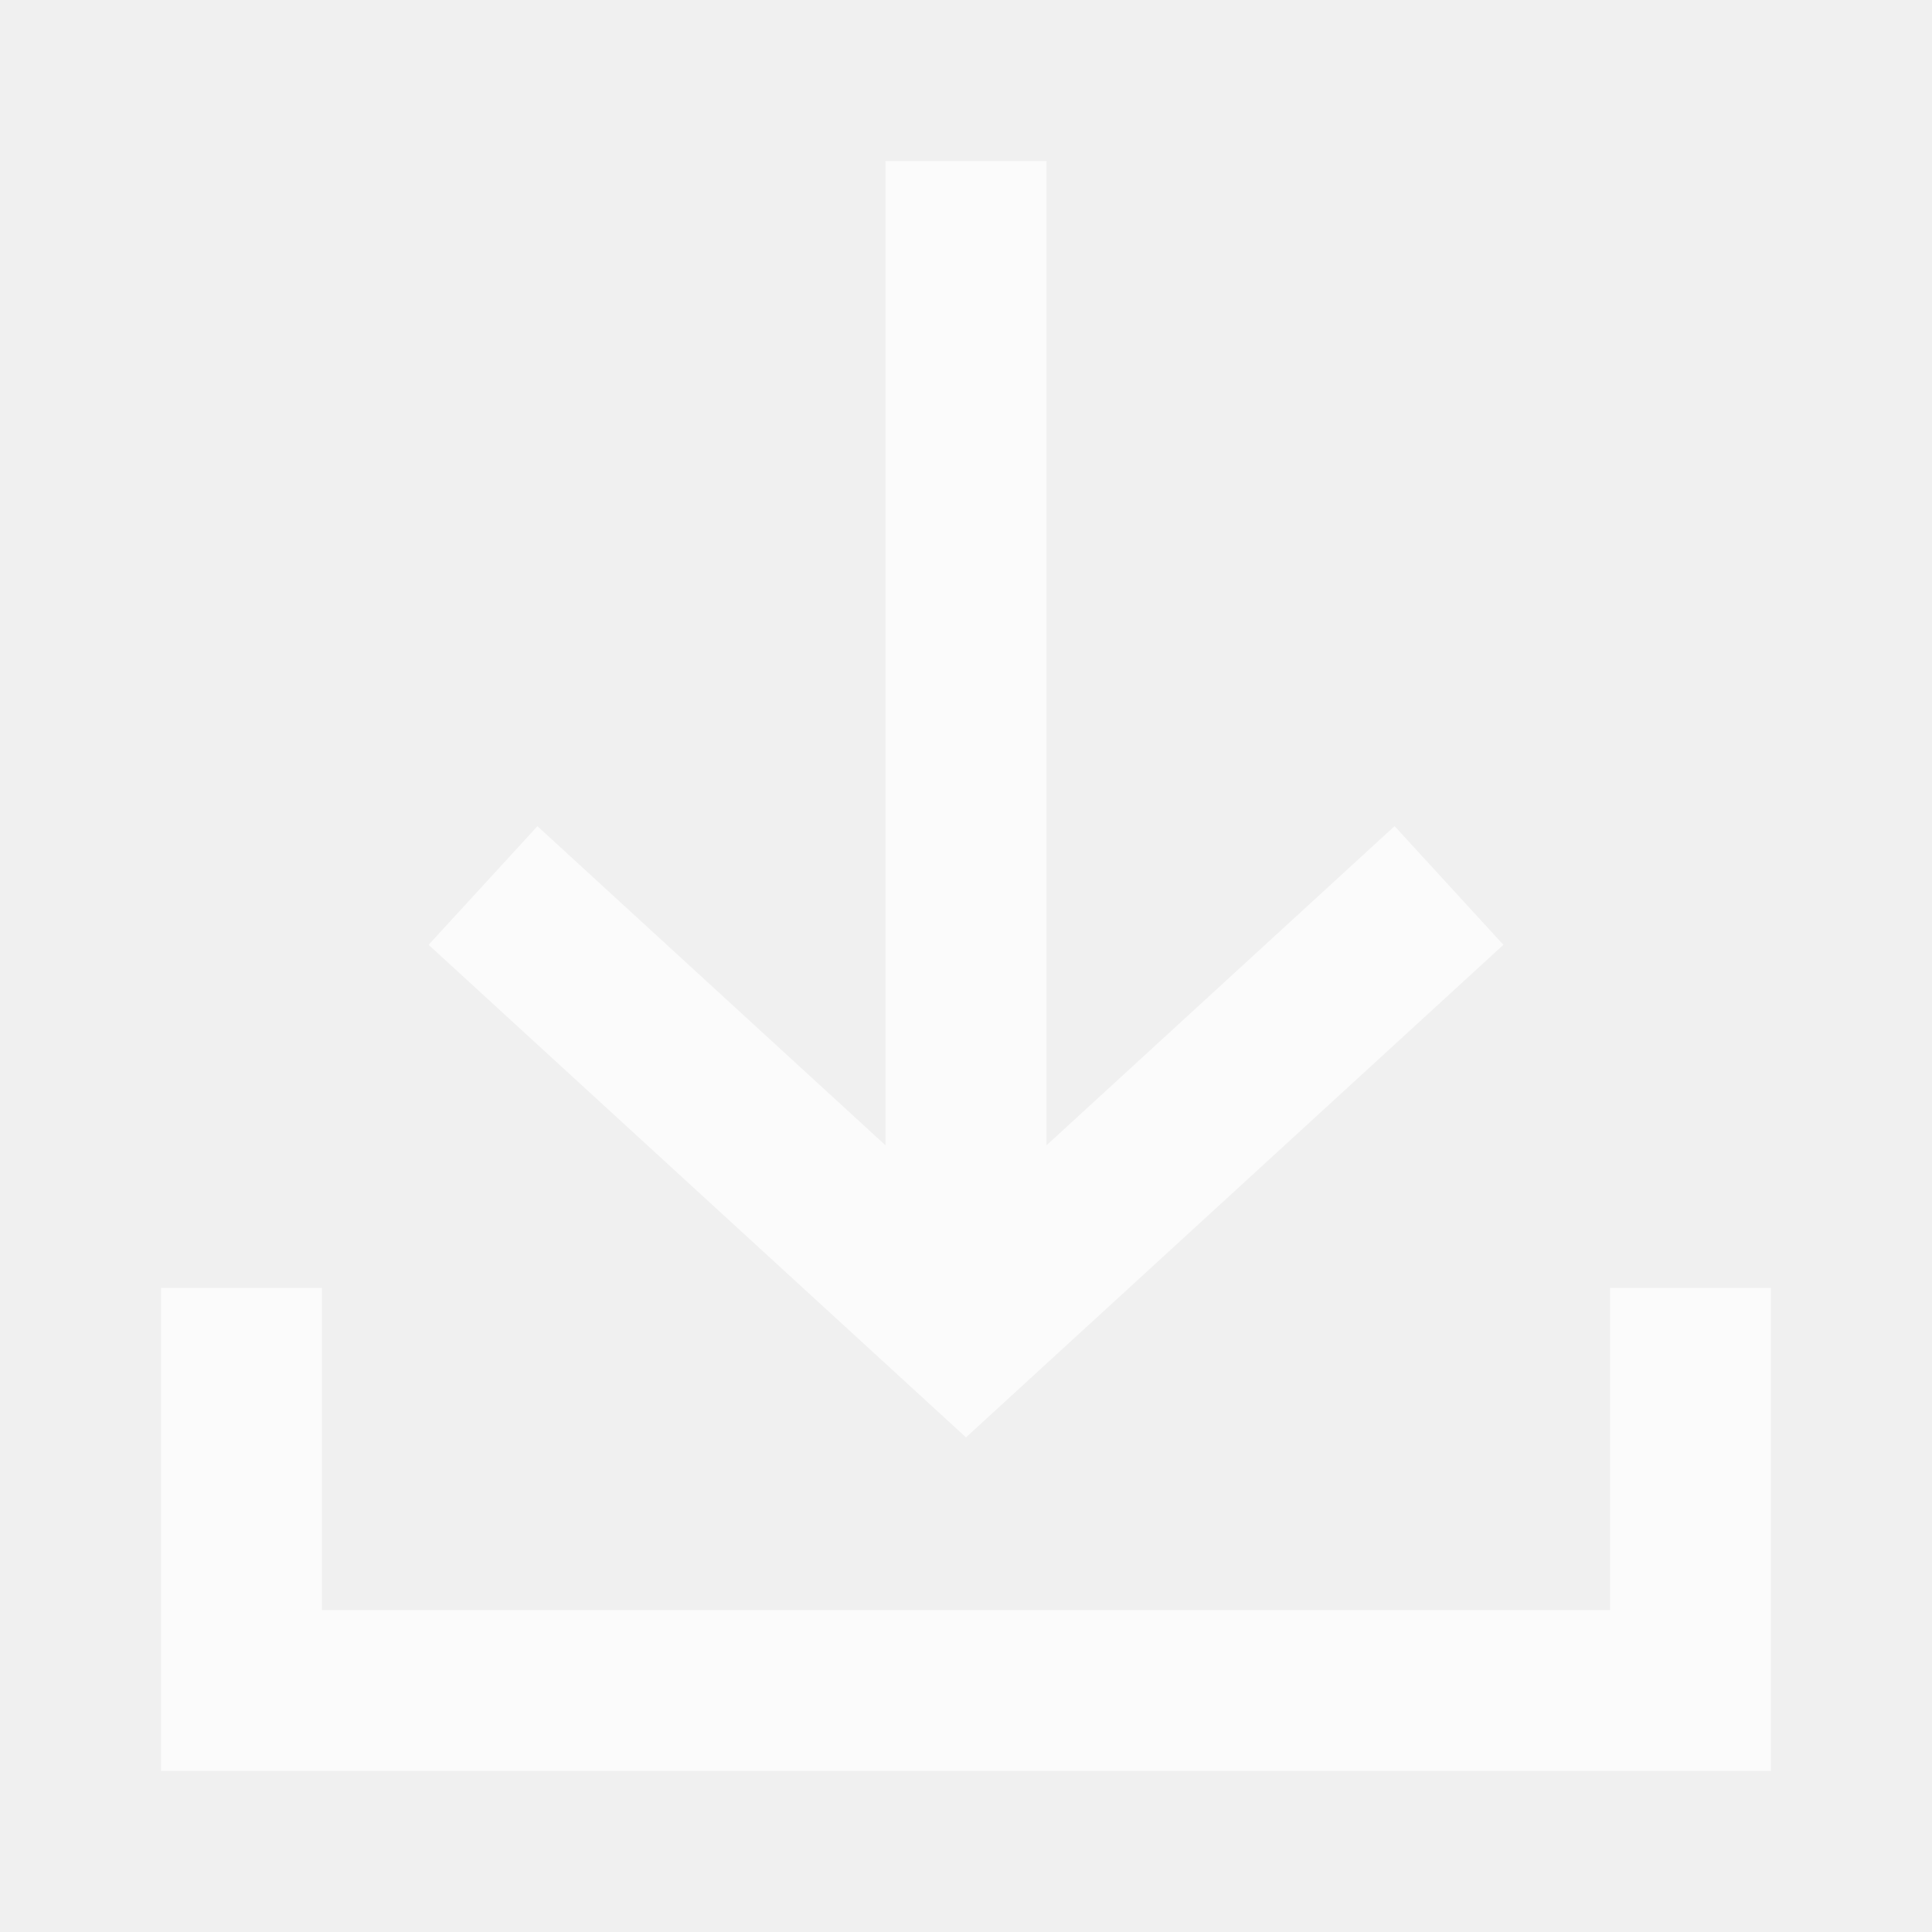
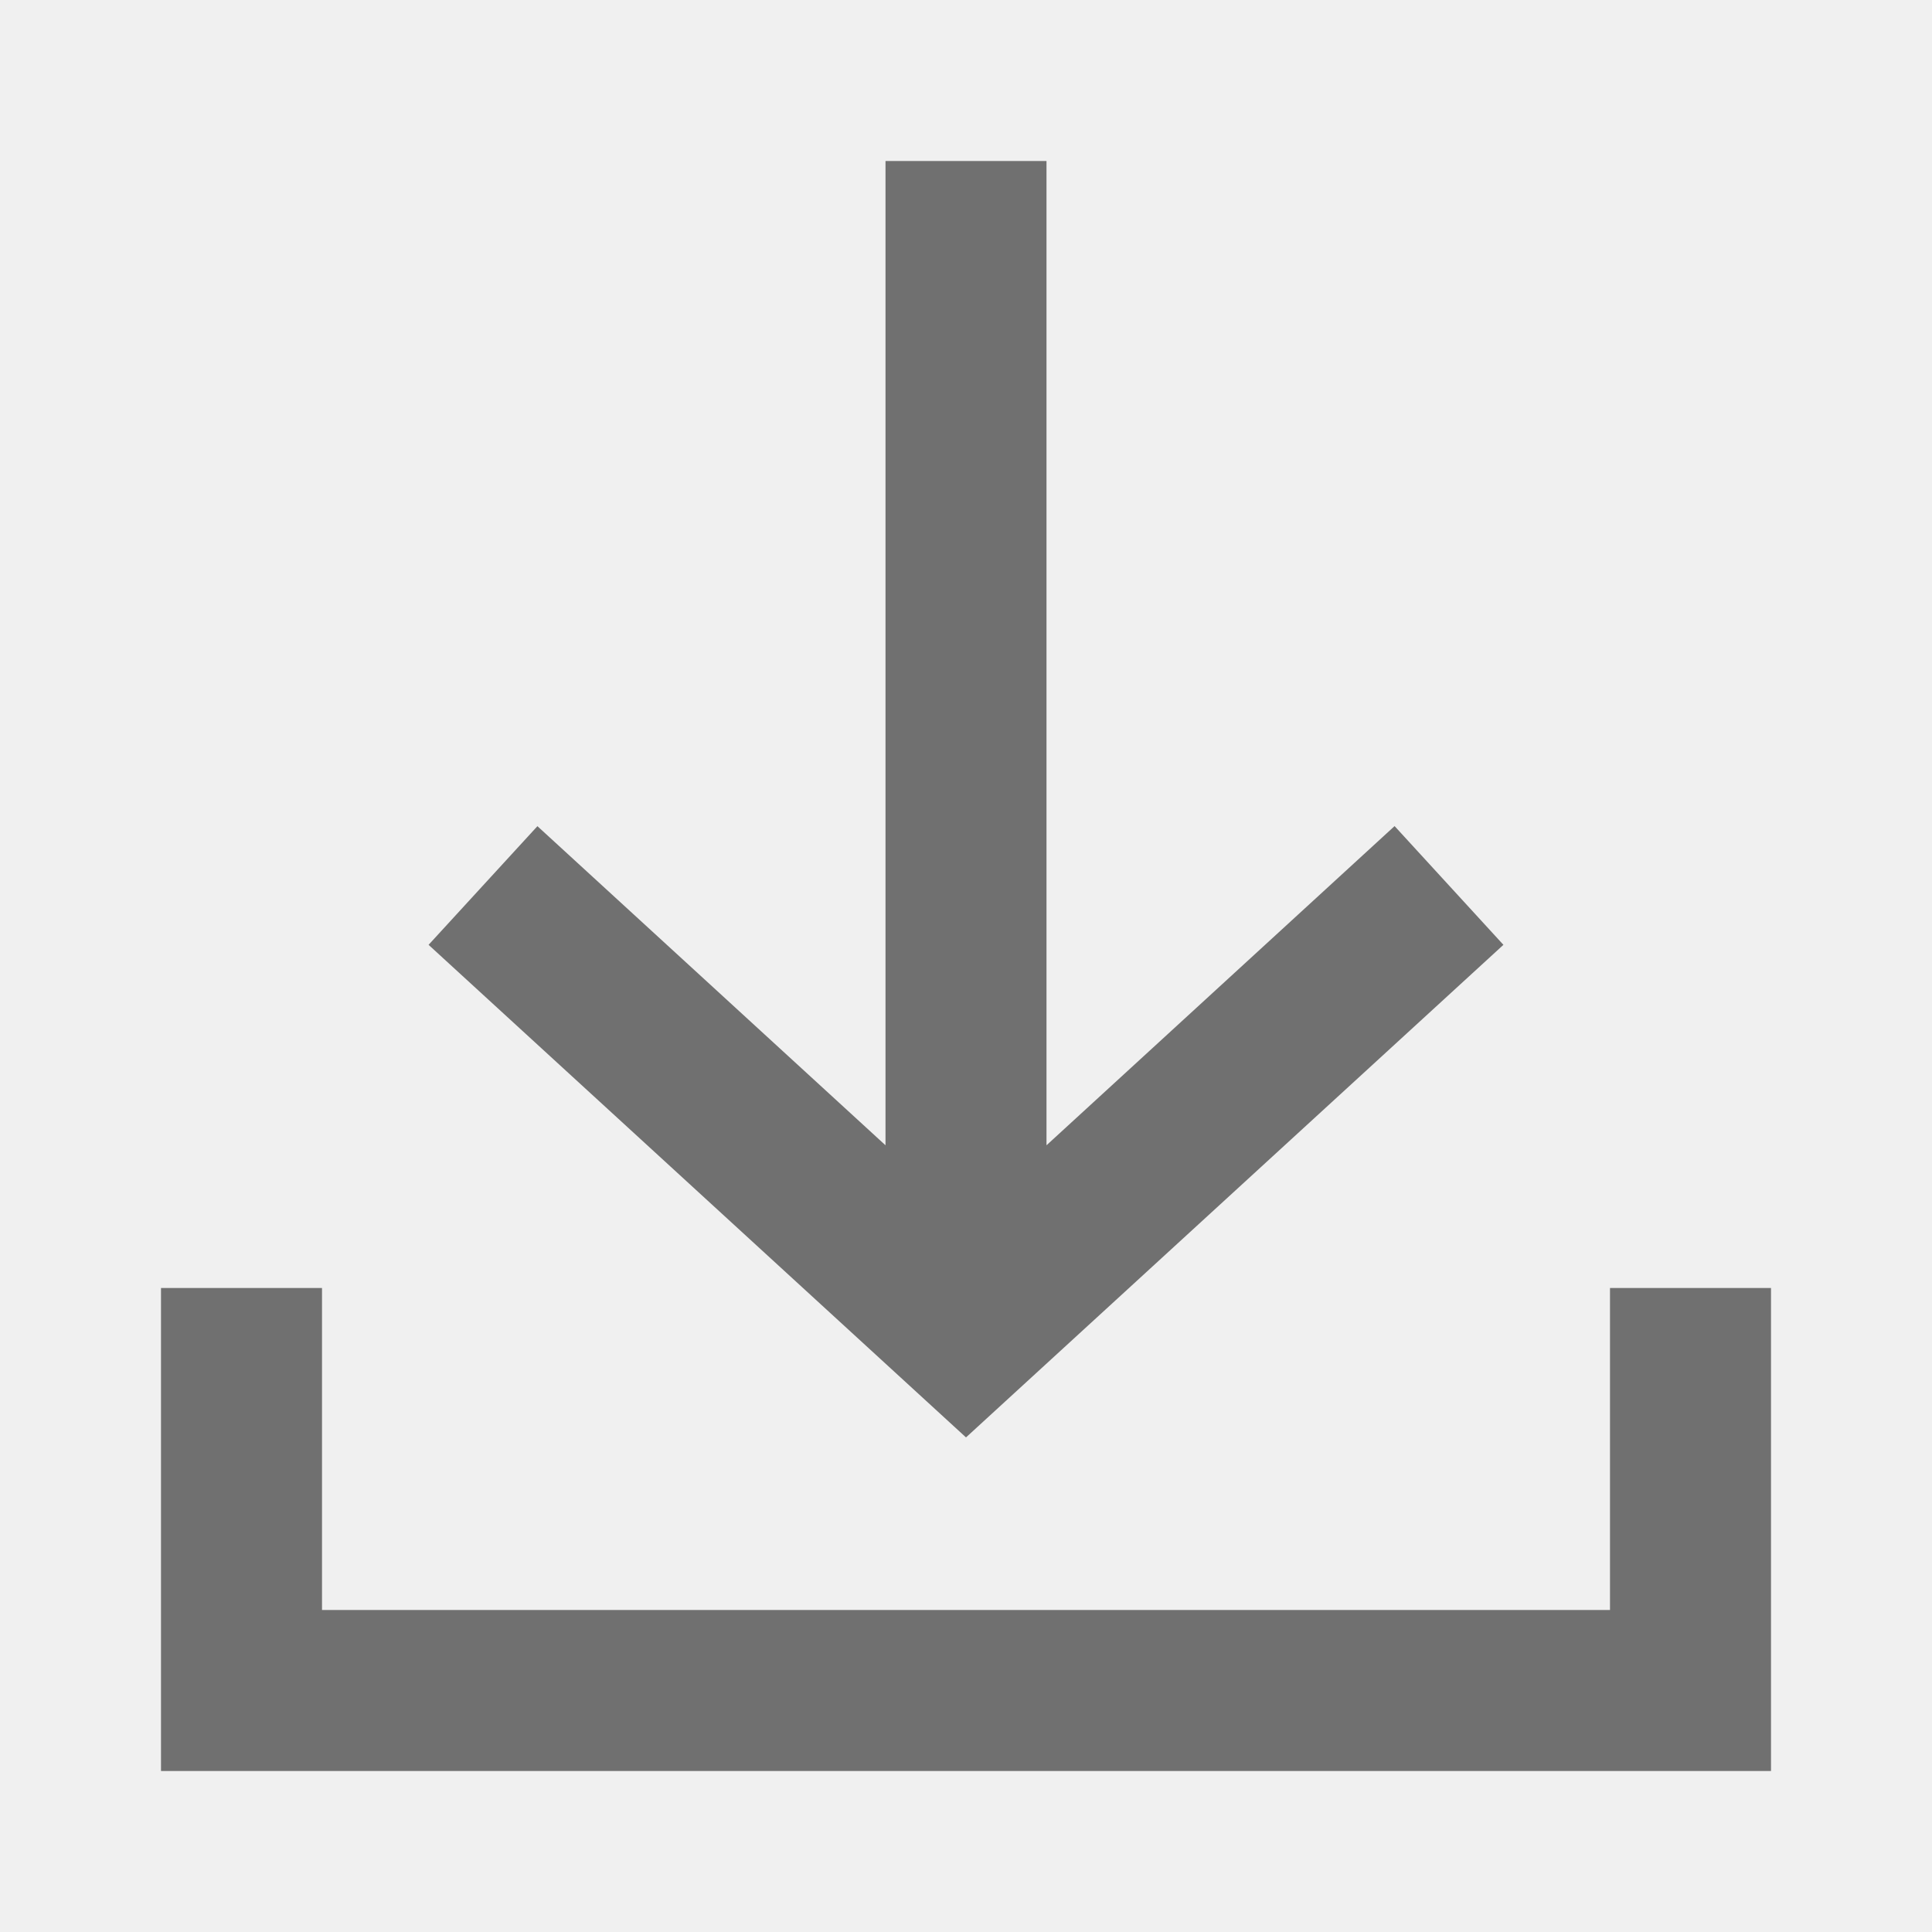
- <svg xmlns="http://www.w3.org/2000/svg" width="24" height="24" viewBox="0 0 24 24">
+ <svg xmlns="http://www.w3.org/2000/svg" id="ic-transaction-received" width="24" height="24" viewBox="0 0 24 24">
  <defs>
    <style type="text/css">
-             .cls-1{opacity:.7}.cls-2{fill:#fff}.cls-3{fill:none}
+             .cls-1{fill:#707070}.cls-2{fill:none}
        </style>
  </defs>
-   <g id="ic-transaction-received" class="cls-1">
-     <g id="Group_8834" data-name="Group 8834">
-       <path id="Path_18892" d="M18.676 11.737l-1.352-1.475L13 14.227V2h-2v12.227l-4.324-3.964-1.352 1.474L12 17.856z" class="cls-2" data-name="Path 18892" />
-       <path id="Path_18893" d="M20 16v4H4v-4H2v6h20v-6z" class="cls-2" data-name="Path 18893" />
-     </g>
-     <path id="Rectangle_4413" d="M0 0h24v24H0z" class="cls-3" data-name="Rectangle 4413" />
+   <g id="Group_8834" data-name="Group 8834">
+     <path id="Path_18892" d="M18.676 11.737l-1.352-1.475L13 14.227V2h-2v12.227l-4.324-3.964-1.352 1.474L12 17.856z" class="cls-1" data-name="Path 18892" />
+     <path id="Path_18893" d="M20 16v4H4v-4H2v6h20v-6z" class="cls-1" data-name="Path 18893" />
  </g>
+   <path id="Rectangle_4413" d="M0 0h24v24H0z" class="cls-2" data-name="Rectangle 4413" />
</svg>
